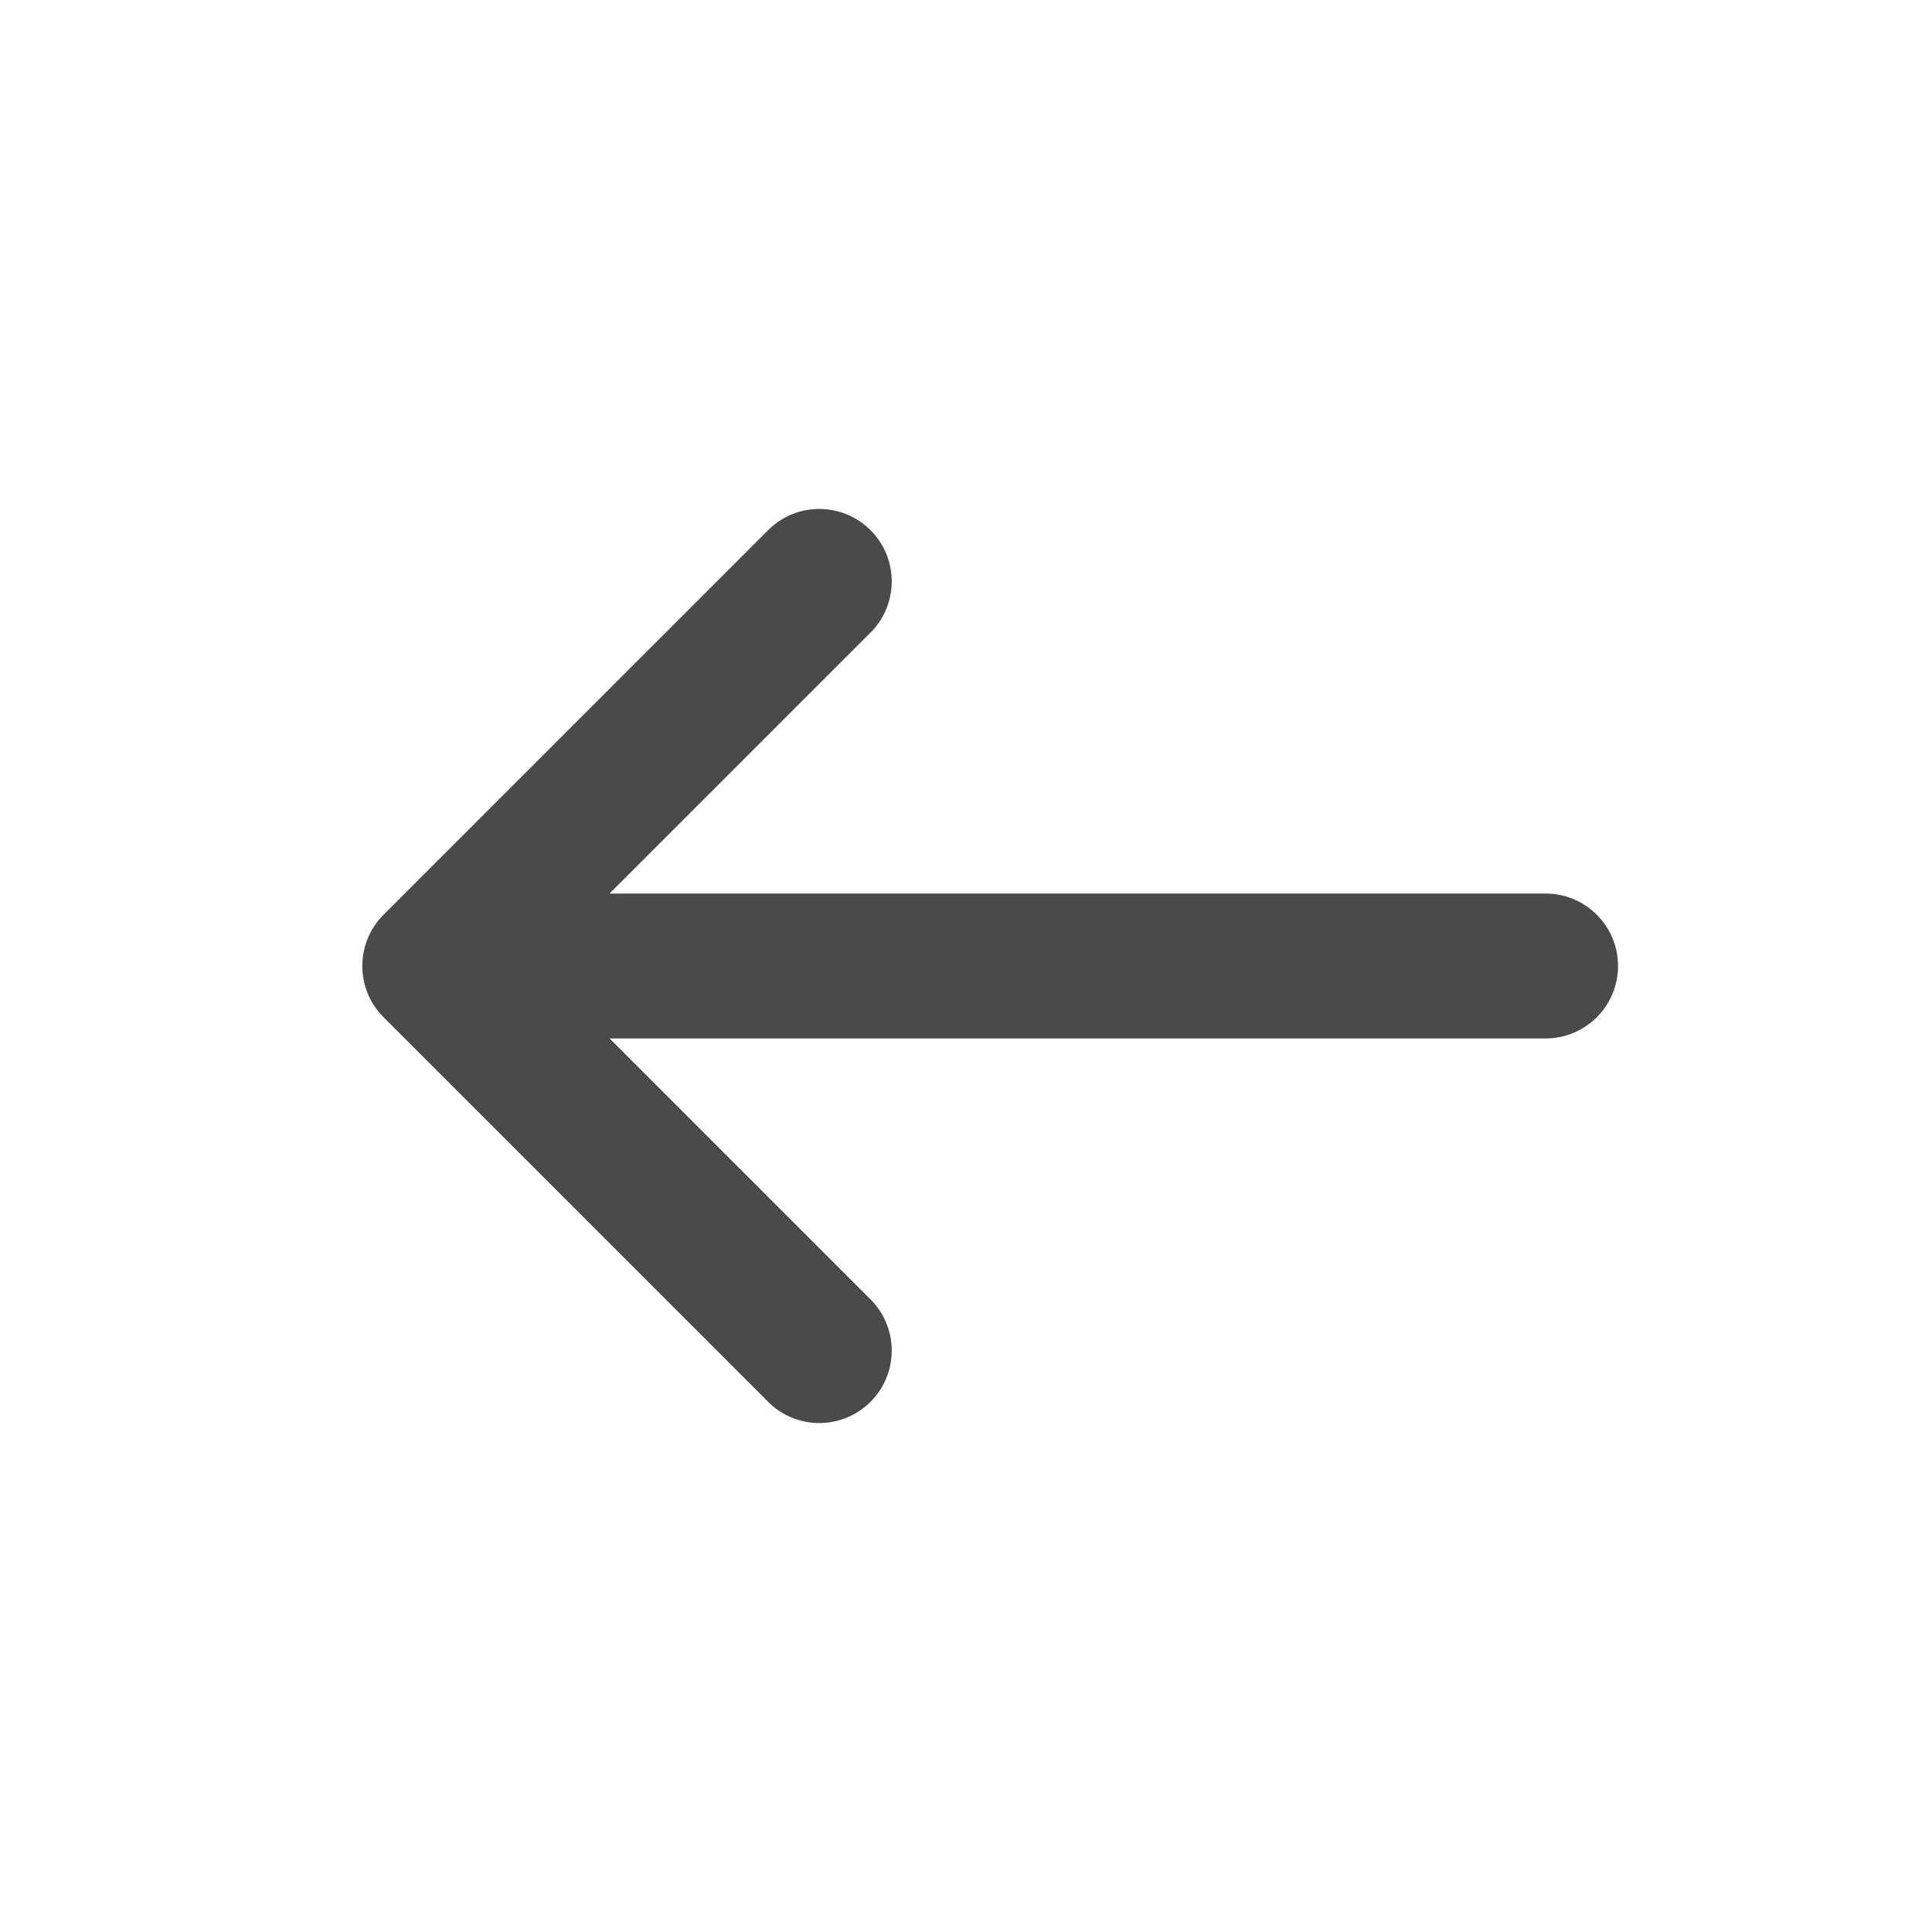
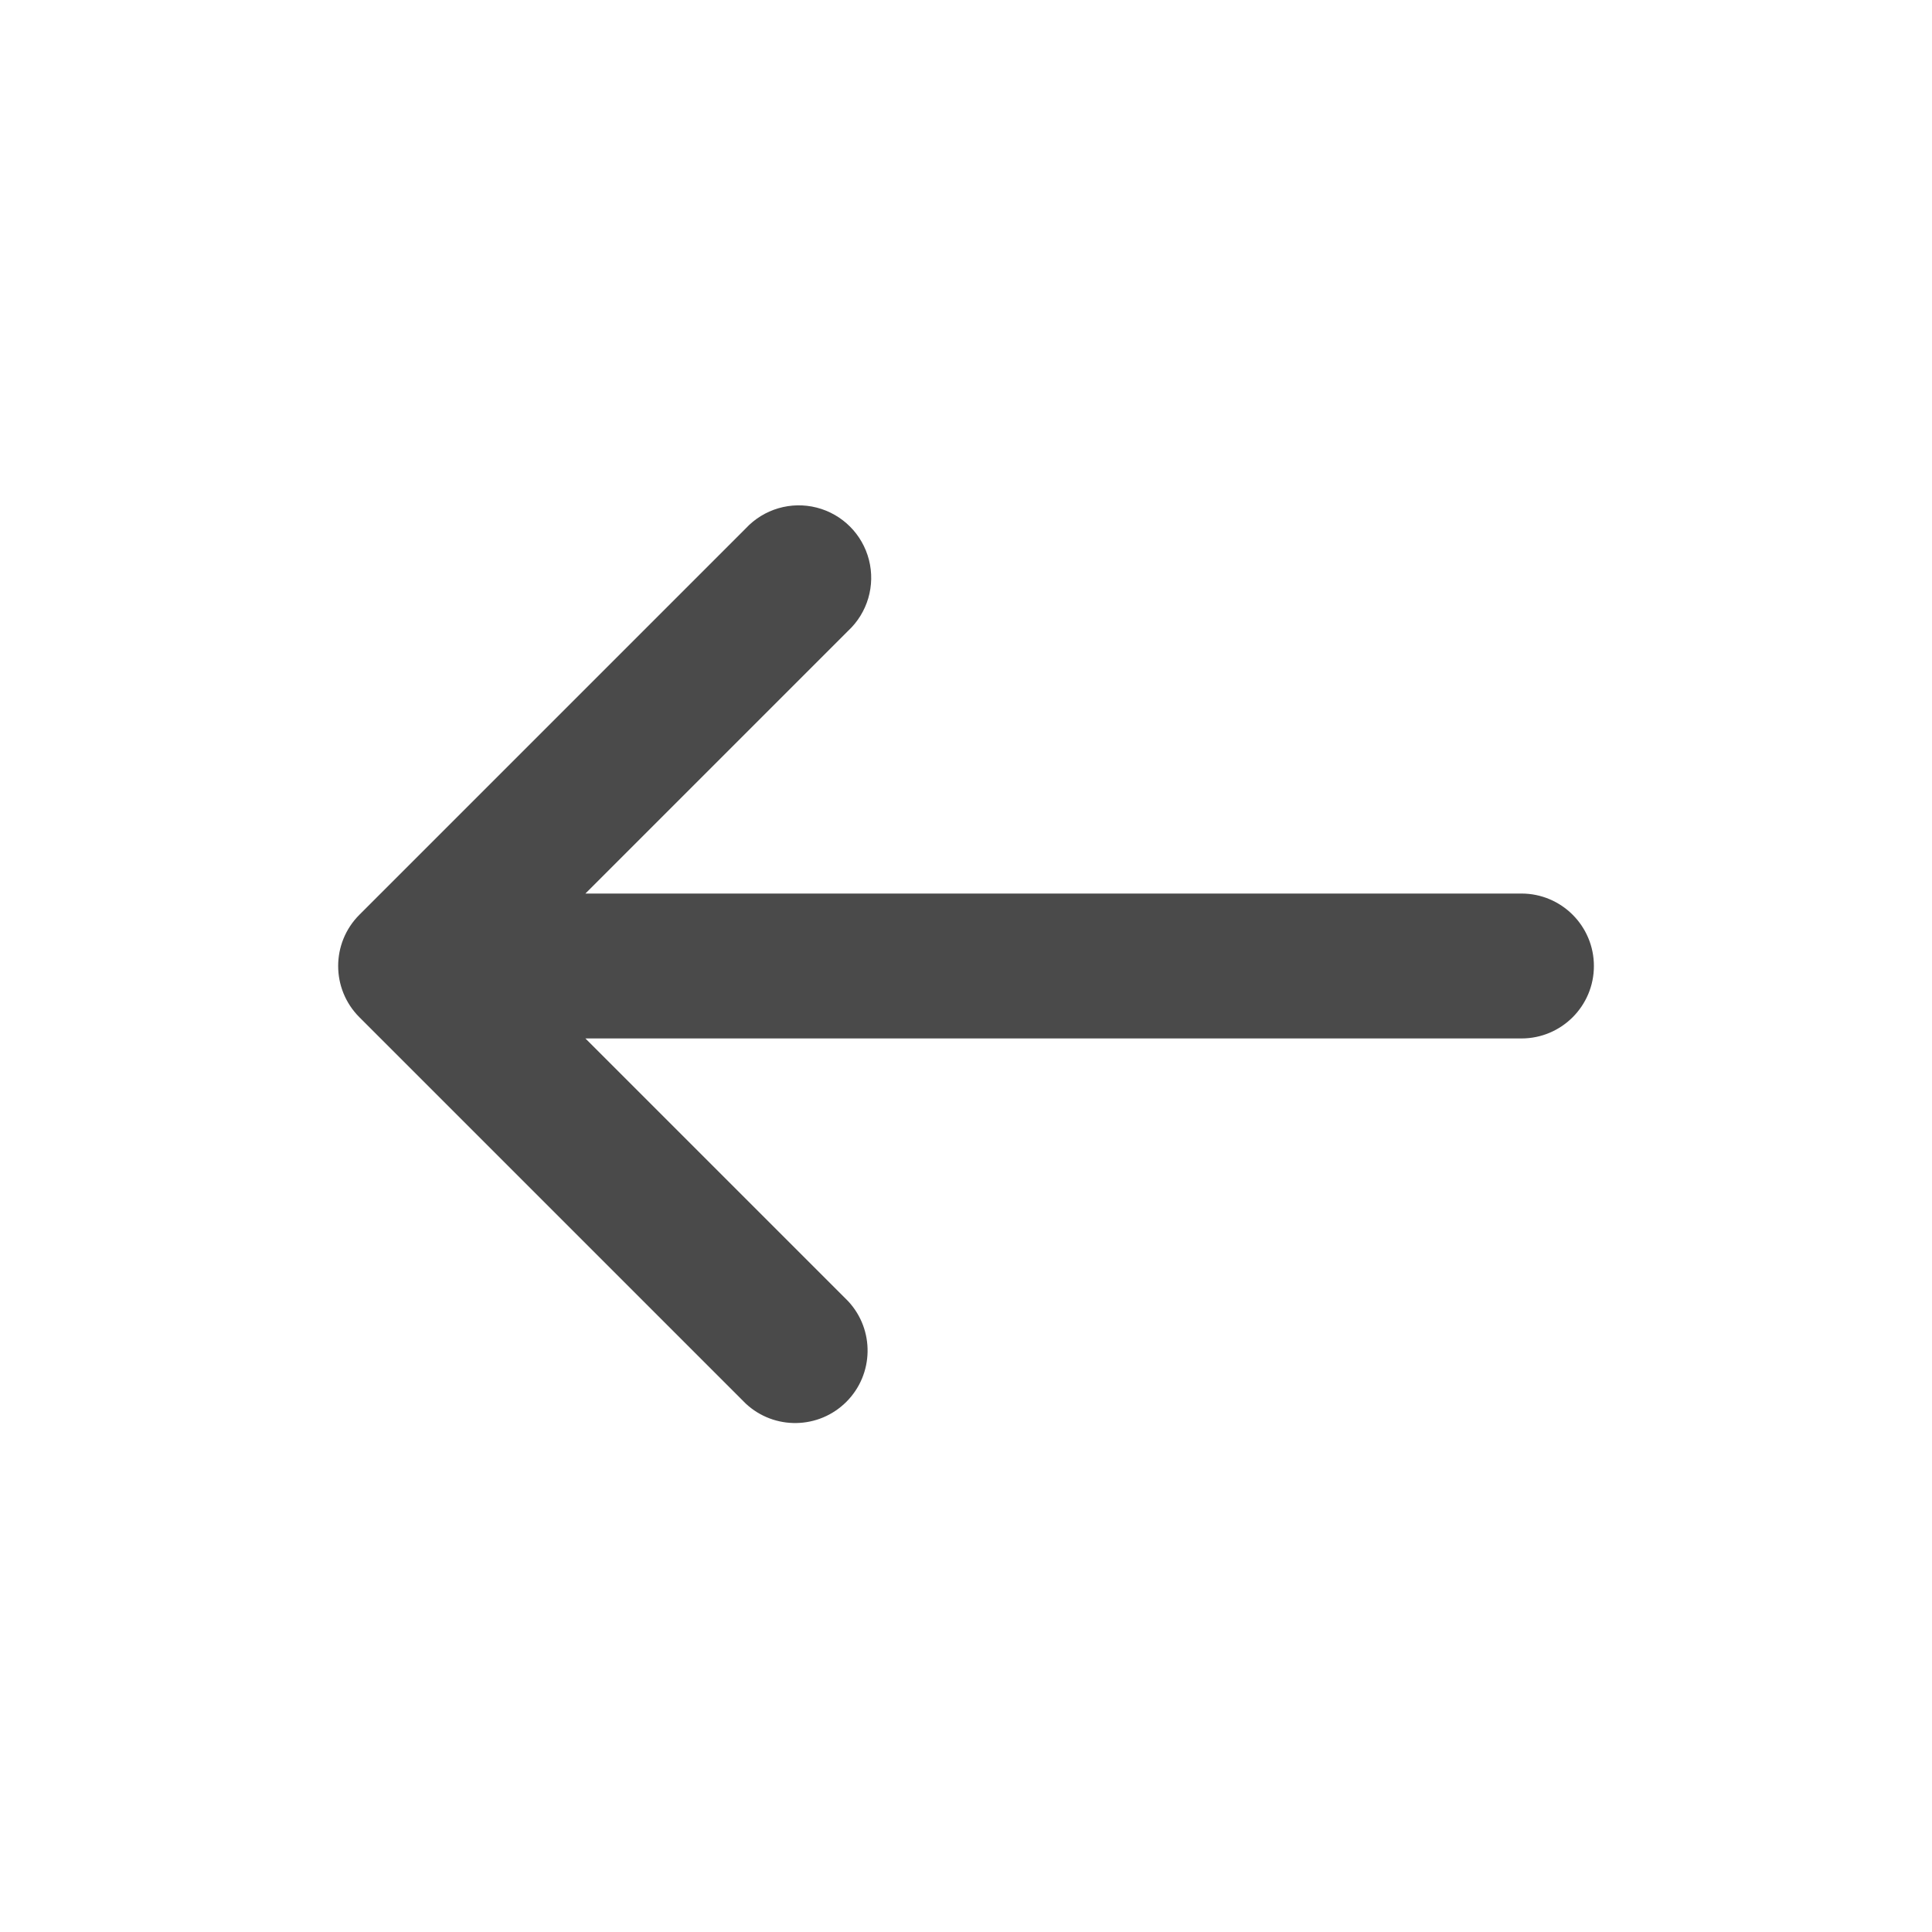
<svg xmlns="http://www.w3.org/2000/svg" viewBox="0 0 20 20">
-   <path fill-rule="evenodd" d="M16.75 10a.75.75 0 0 1-.75.75h-9.69l2.72 2.72a.75.75 0 0 1-1.06 1.06l-4-4a.75.75 0 0 1 0-1.06l4-4a.75.75 0 0 1 1.06 1.06l-2.72 2.72h9.69a.75.75 0 0 1 .75.75Z" fill="#4A4A4A" />
+   <path fill-rule="evenodd" d="M16.5 10a.75.75 0 0 1-.75.75h-9.69l2.72 2.72a.75.75 0 0 1-1.06 1.06l-4-4a.75.75 0 0 1 0-1.06l4-4a.75.75 0 1 1 1.06 1.06l-2.72 2.72h9.69a.75.75 0 0 1 .75.75Z" fill="#4A4A4A" />
</svg>
